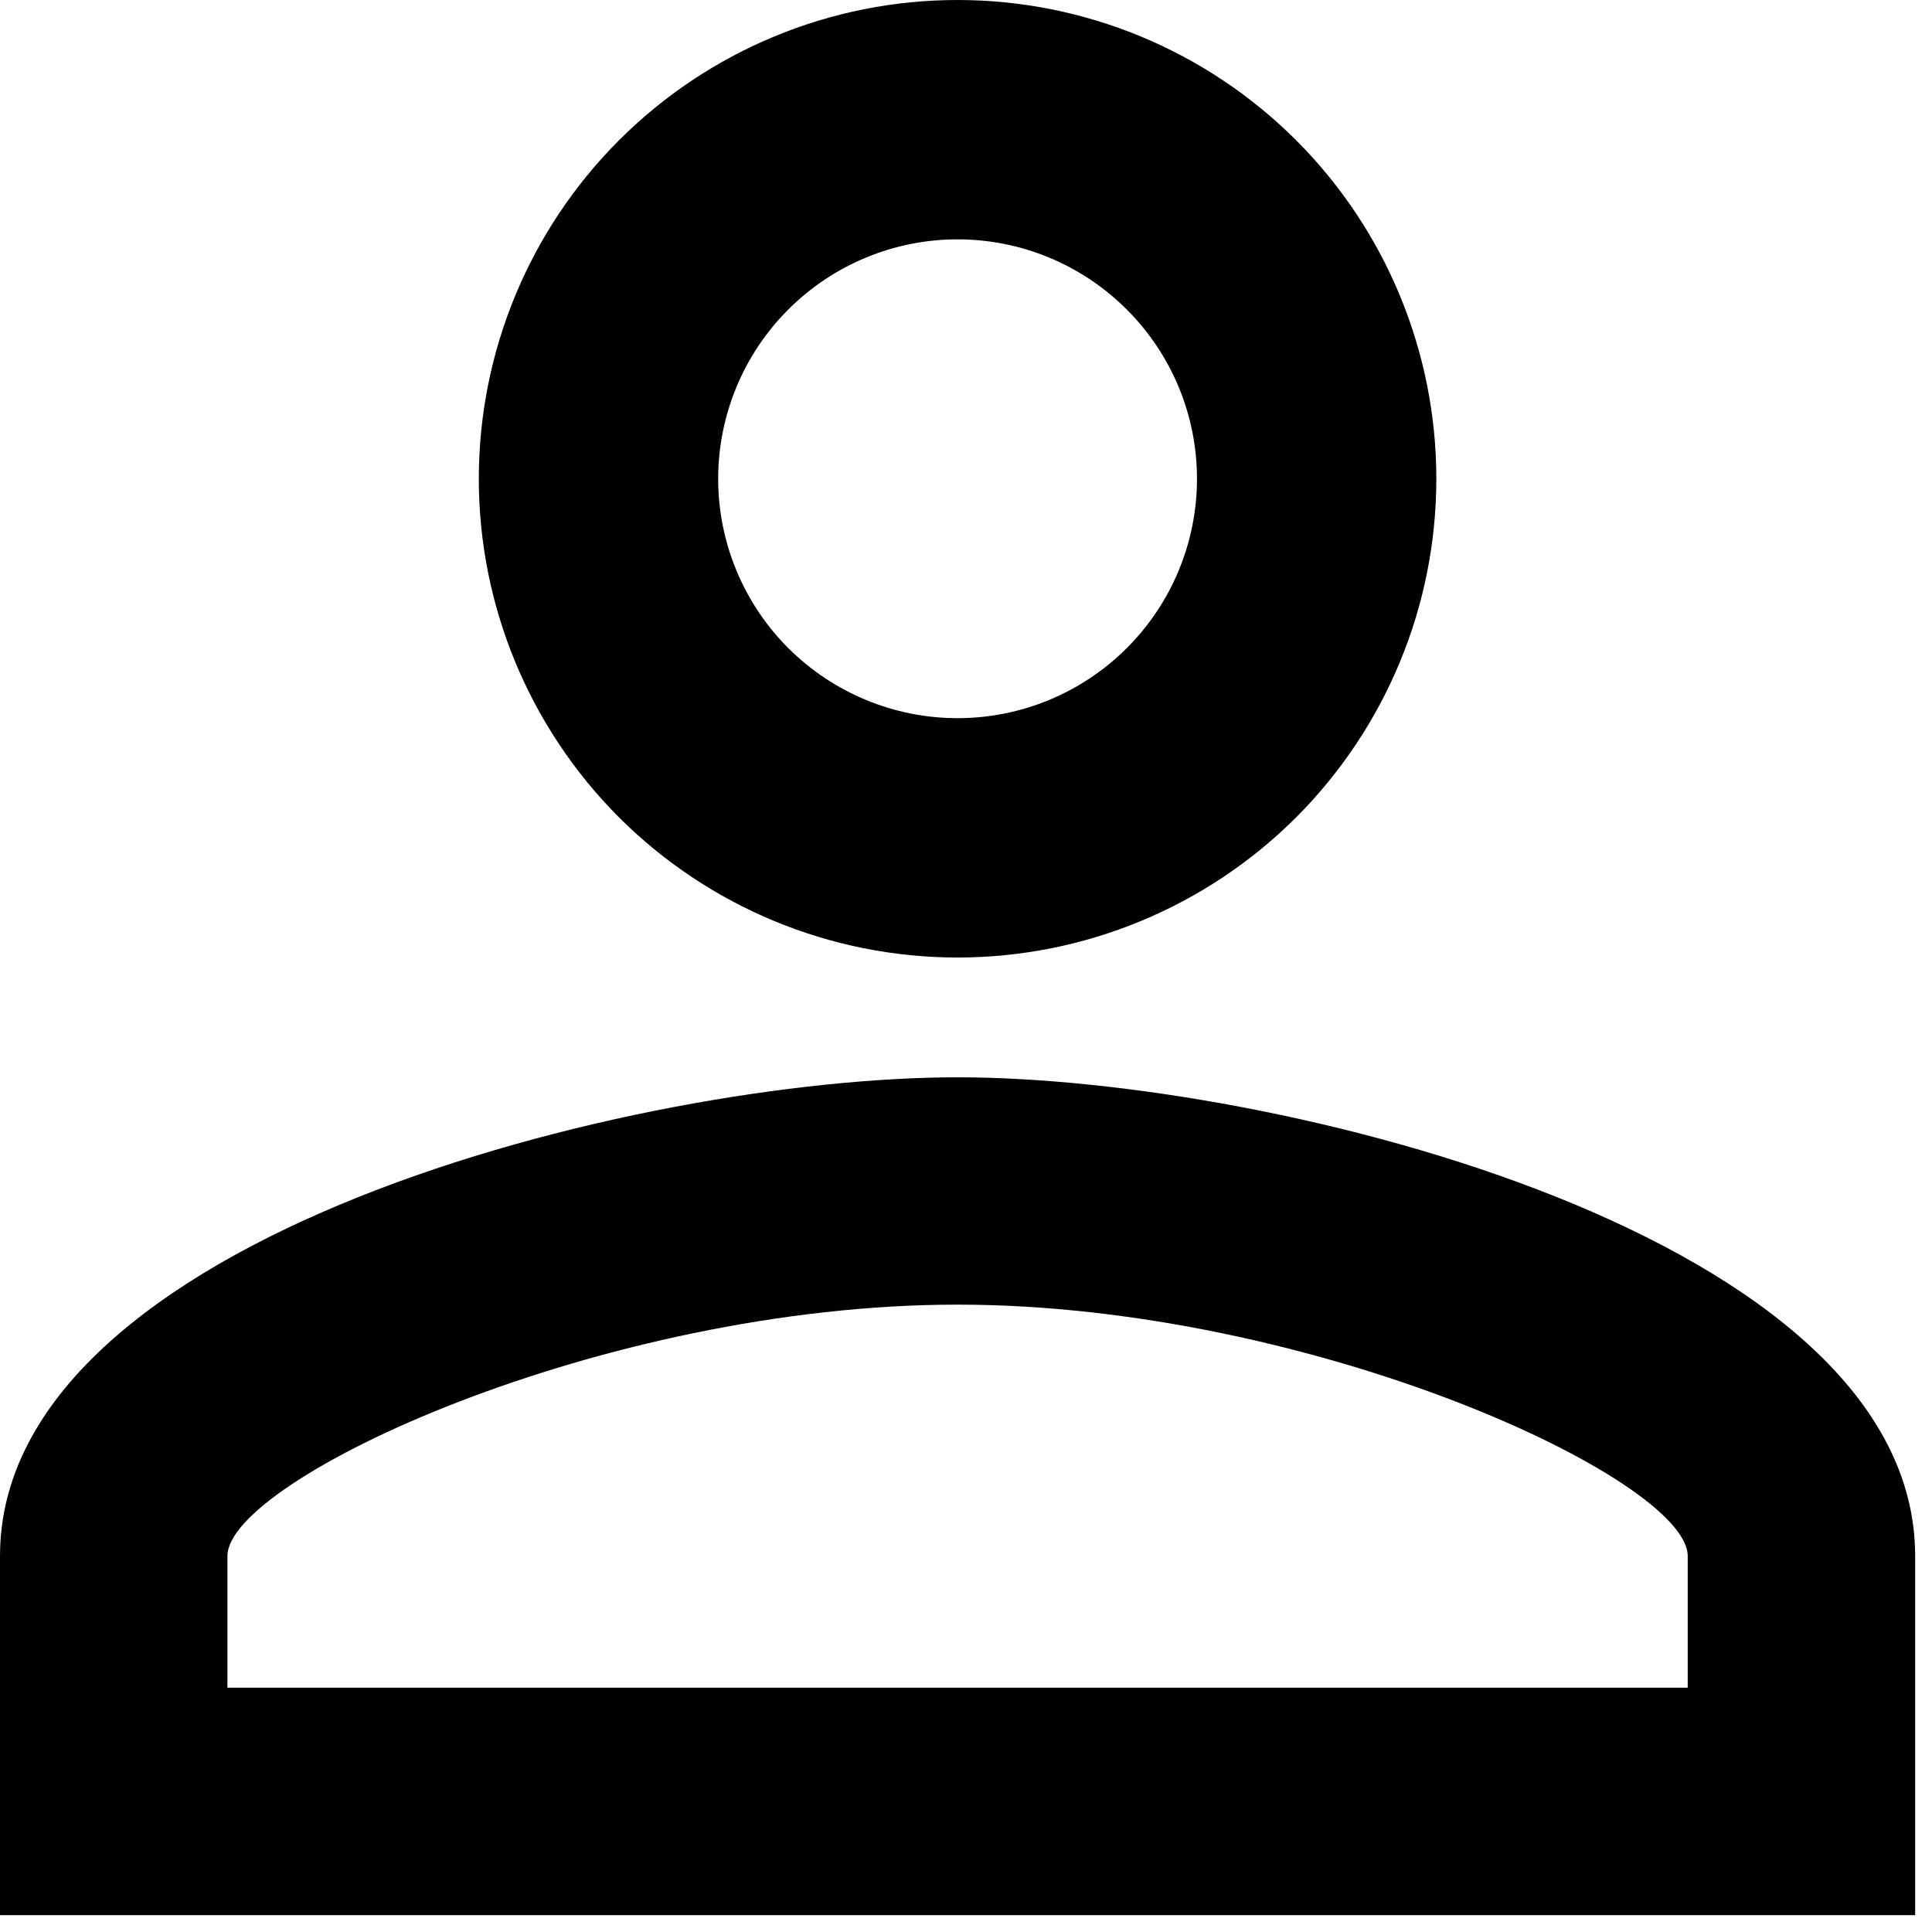
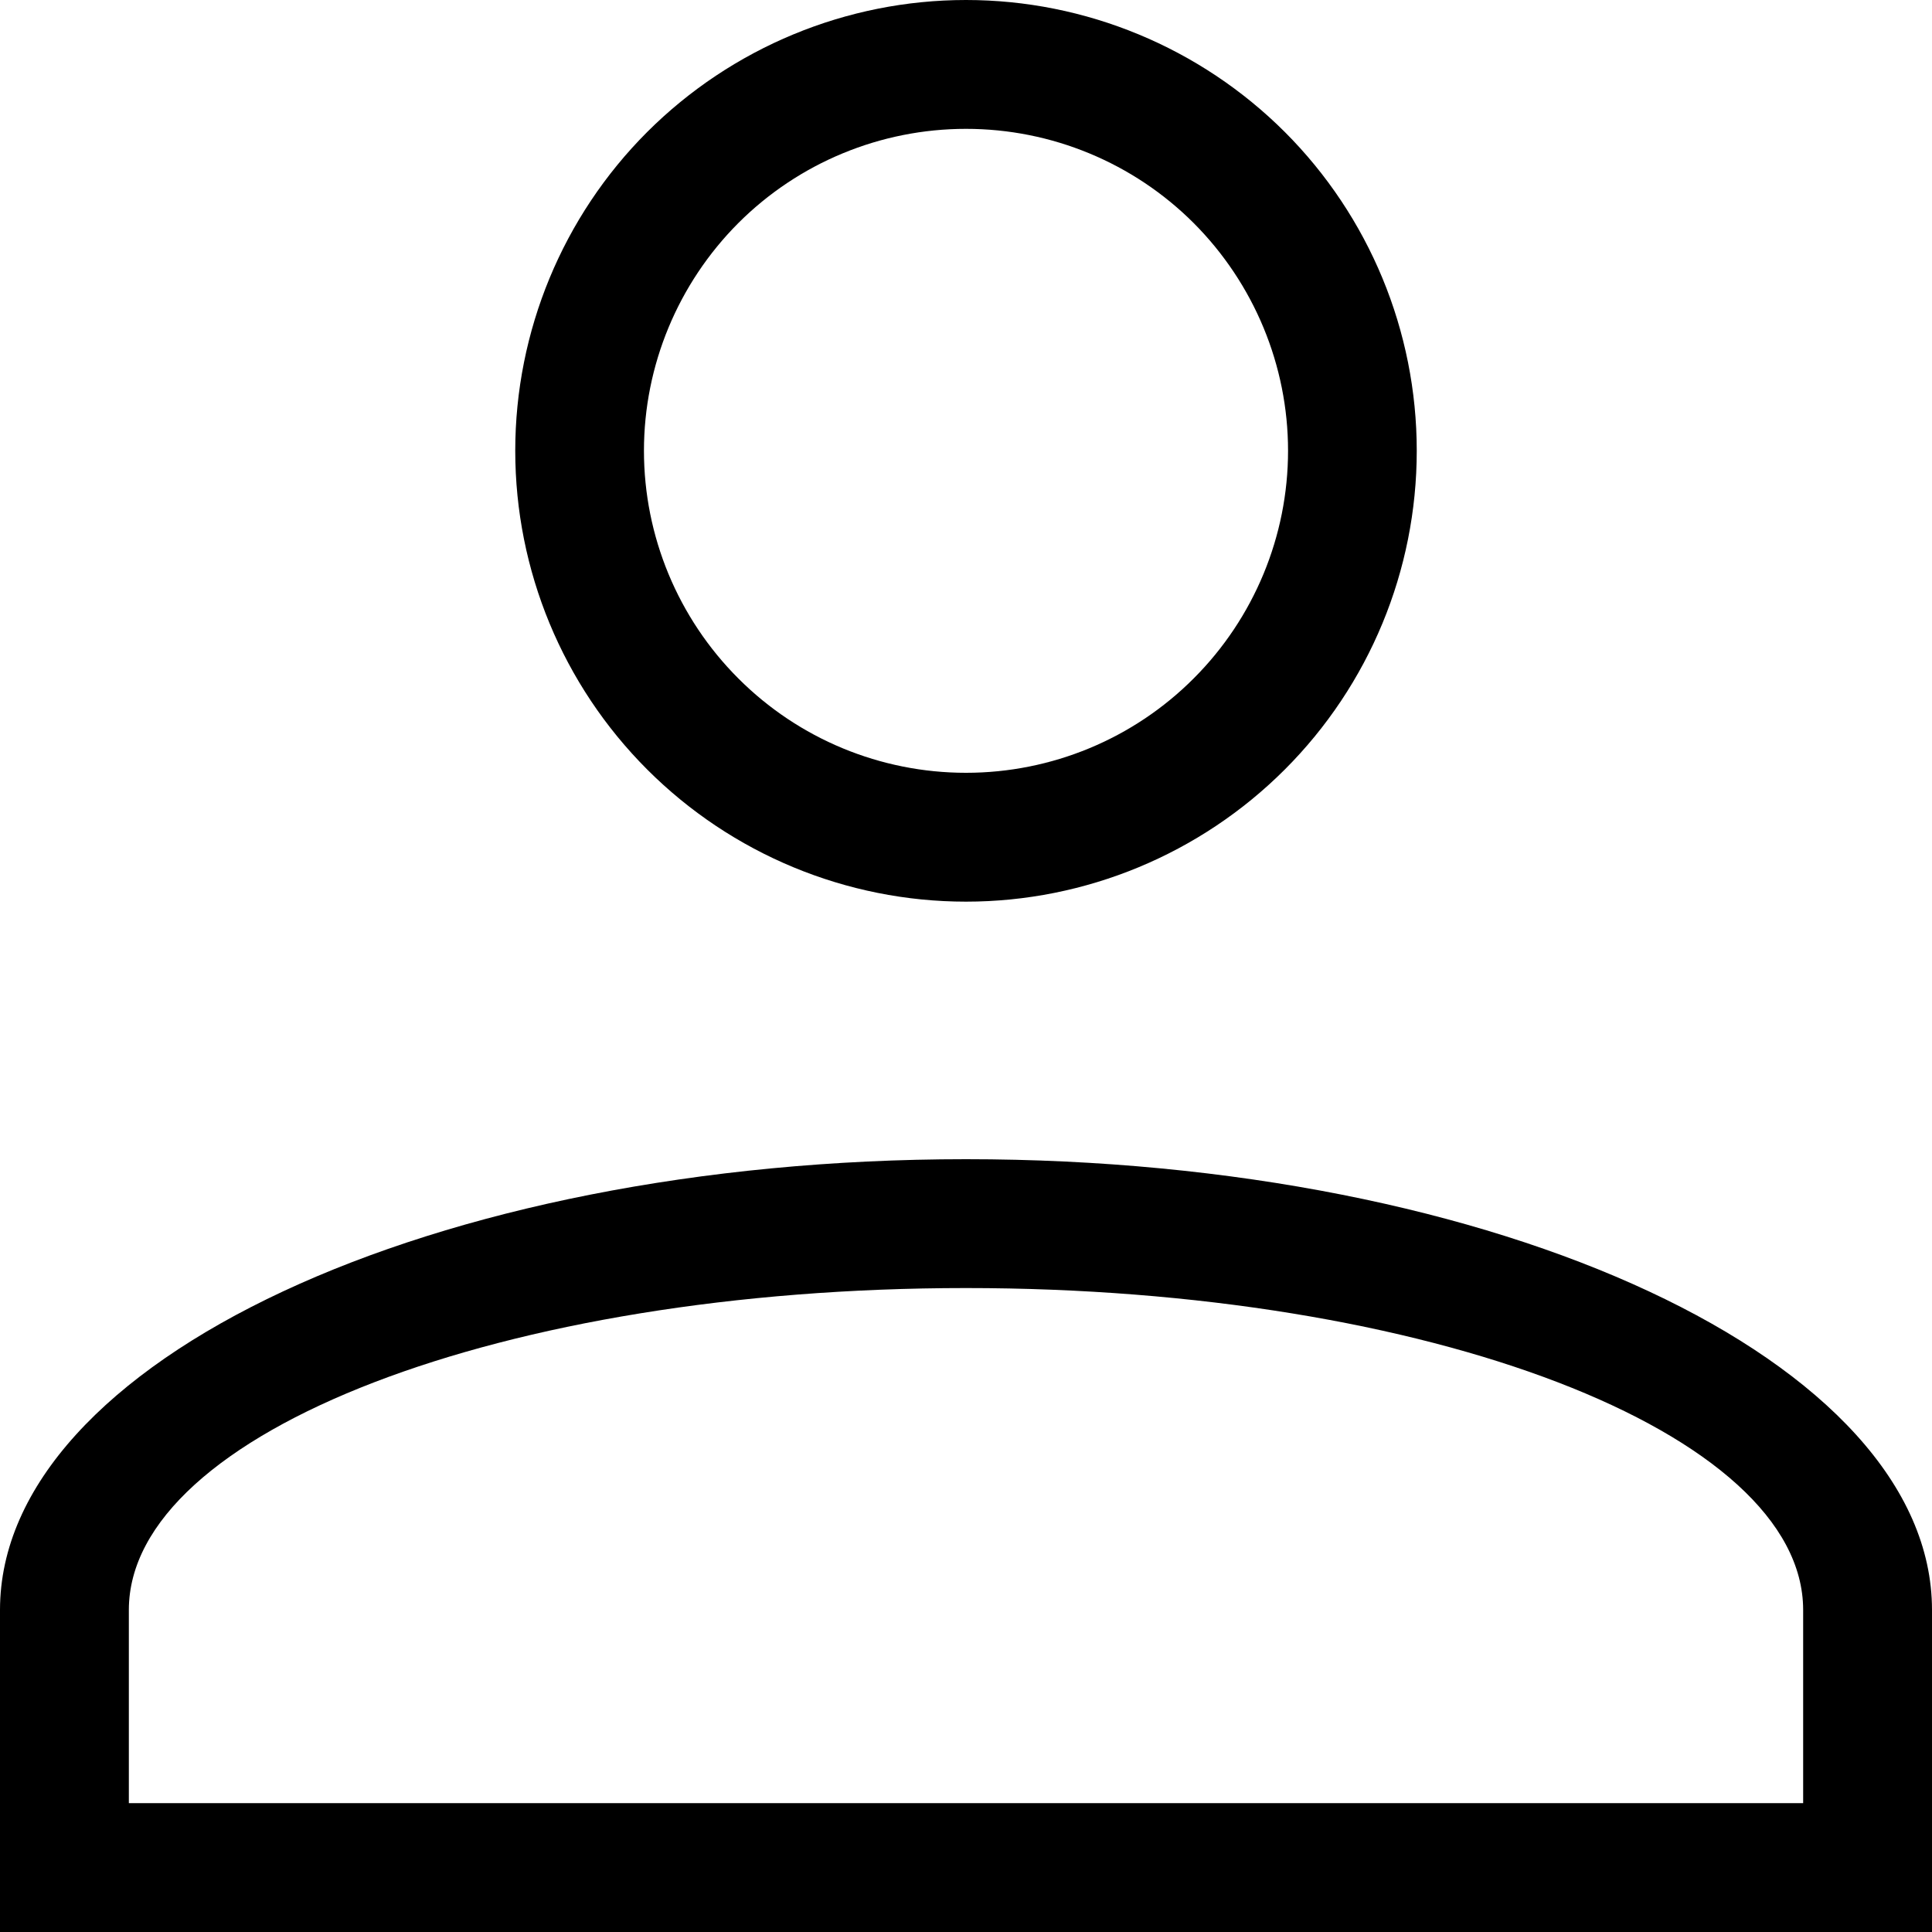
- <svg xmlns="http://www.w3.org/2000/svg" width="18" height="18" viewBox="0 0 18 18" fill="none">
-   <path d="M8.921 0C10.104 0 11.239 0.47 12.076 1.307C12.912 2.143 13.382 3.278 13.382 4.461C13.382 5.644 12.912 6.778 12.076 7.615C11.239 8.451 10.104 8.921 8.921 8.921C7.738 8.921 6.604 8.451 5.767 7.615C4.931 6.778 4.461 5.644 4.461 4.461C4.461 3.278 4.931 2.143 5.767 1.307C6.604 0.47 7.738 0 8.921 0ZM8.921 2.23C8.33 2.23 7.763 2.465 7.344 2.884C6.926 3.302 6.691 3.869 6.691 4.461C6.691 5.052 6.926 5.62 7.344 6.038C7.763 6.456 8.33 6.691 8.921 6.691C9.513 6.691 10.08 6.456 10.498 6.038C10.917 5.62 11.152 5.052 11.152 4.461C11.152 3.869 10.917 3.302 10.498 2.884C10.08 2.465 9.513 2.23 8.921 2.23ZM8.921 10.037C11.899 10.037 17.843 11.52 17.843 14.497V17.843H0V14.497C0 11.52 5.944 10.037 8.921 10.037ZM8.921 12.155C5.609 12.155 2.119 13.784 2.119 14.497V15.724H15.724V14.497C15.724 13.784 12.233 12.155 8.921 12.155Z" fill="black" />
+ <svg xmlns="http://www.w3.org/2000/svg" width="13" height="13" viewBox="0 0 13 13" fill="none">
+   <path d="M6.5 7.8C10.088 7.8 13 9.161 13 10.833V13H0V10.833C0 9.161 2.912 7.8 6.5 7.8ZM12.133 10.833C12.133 9.637 9.611 8.667 6.5 8.667C3.389 8.667 0.867 9.637 0.867 10.833V12.133H12.133V10.833ZM6.5 0C7.304 0 8.076 0.32 8.645 0.888C9.214 1.457 9.533 2.229 9.533 3.033C9.533 3.838 9.214 4.609 8.645 5.178C8.076 5.747 7.304 6.067 6.5 6.067C5.696 6.067 4.924 5.747 4.355 5.178C3.786 4.609 3.467 3.838 3.467 3.033C3.467 2.229 3.786 1.457 4.355 0.888C4.924 0.32 5.696 0 6.5 0ZM6.5 0.867C5.925 0.867 5.374 1.095 4.968 1.501C4.562 1.908 4.333 2.459 4.333 3.033C4.333 3.608 4.562 4.159 4.968 4.565C5.374 4.972 5.925 5.2 6.5 5.2C7.075 5.2 7.626 4.972 8.032 4.565C8.438 4.159 8.667 3.608 8.667 3.033C8.667 2.459 8.438 1.908 8.032 1.501C7.626 1.095 7.075 0.867 6.5 0.867Z" fill="black" />
</svg>
